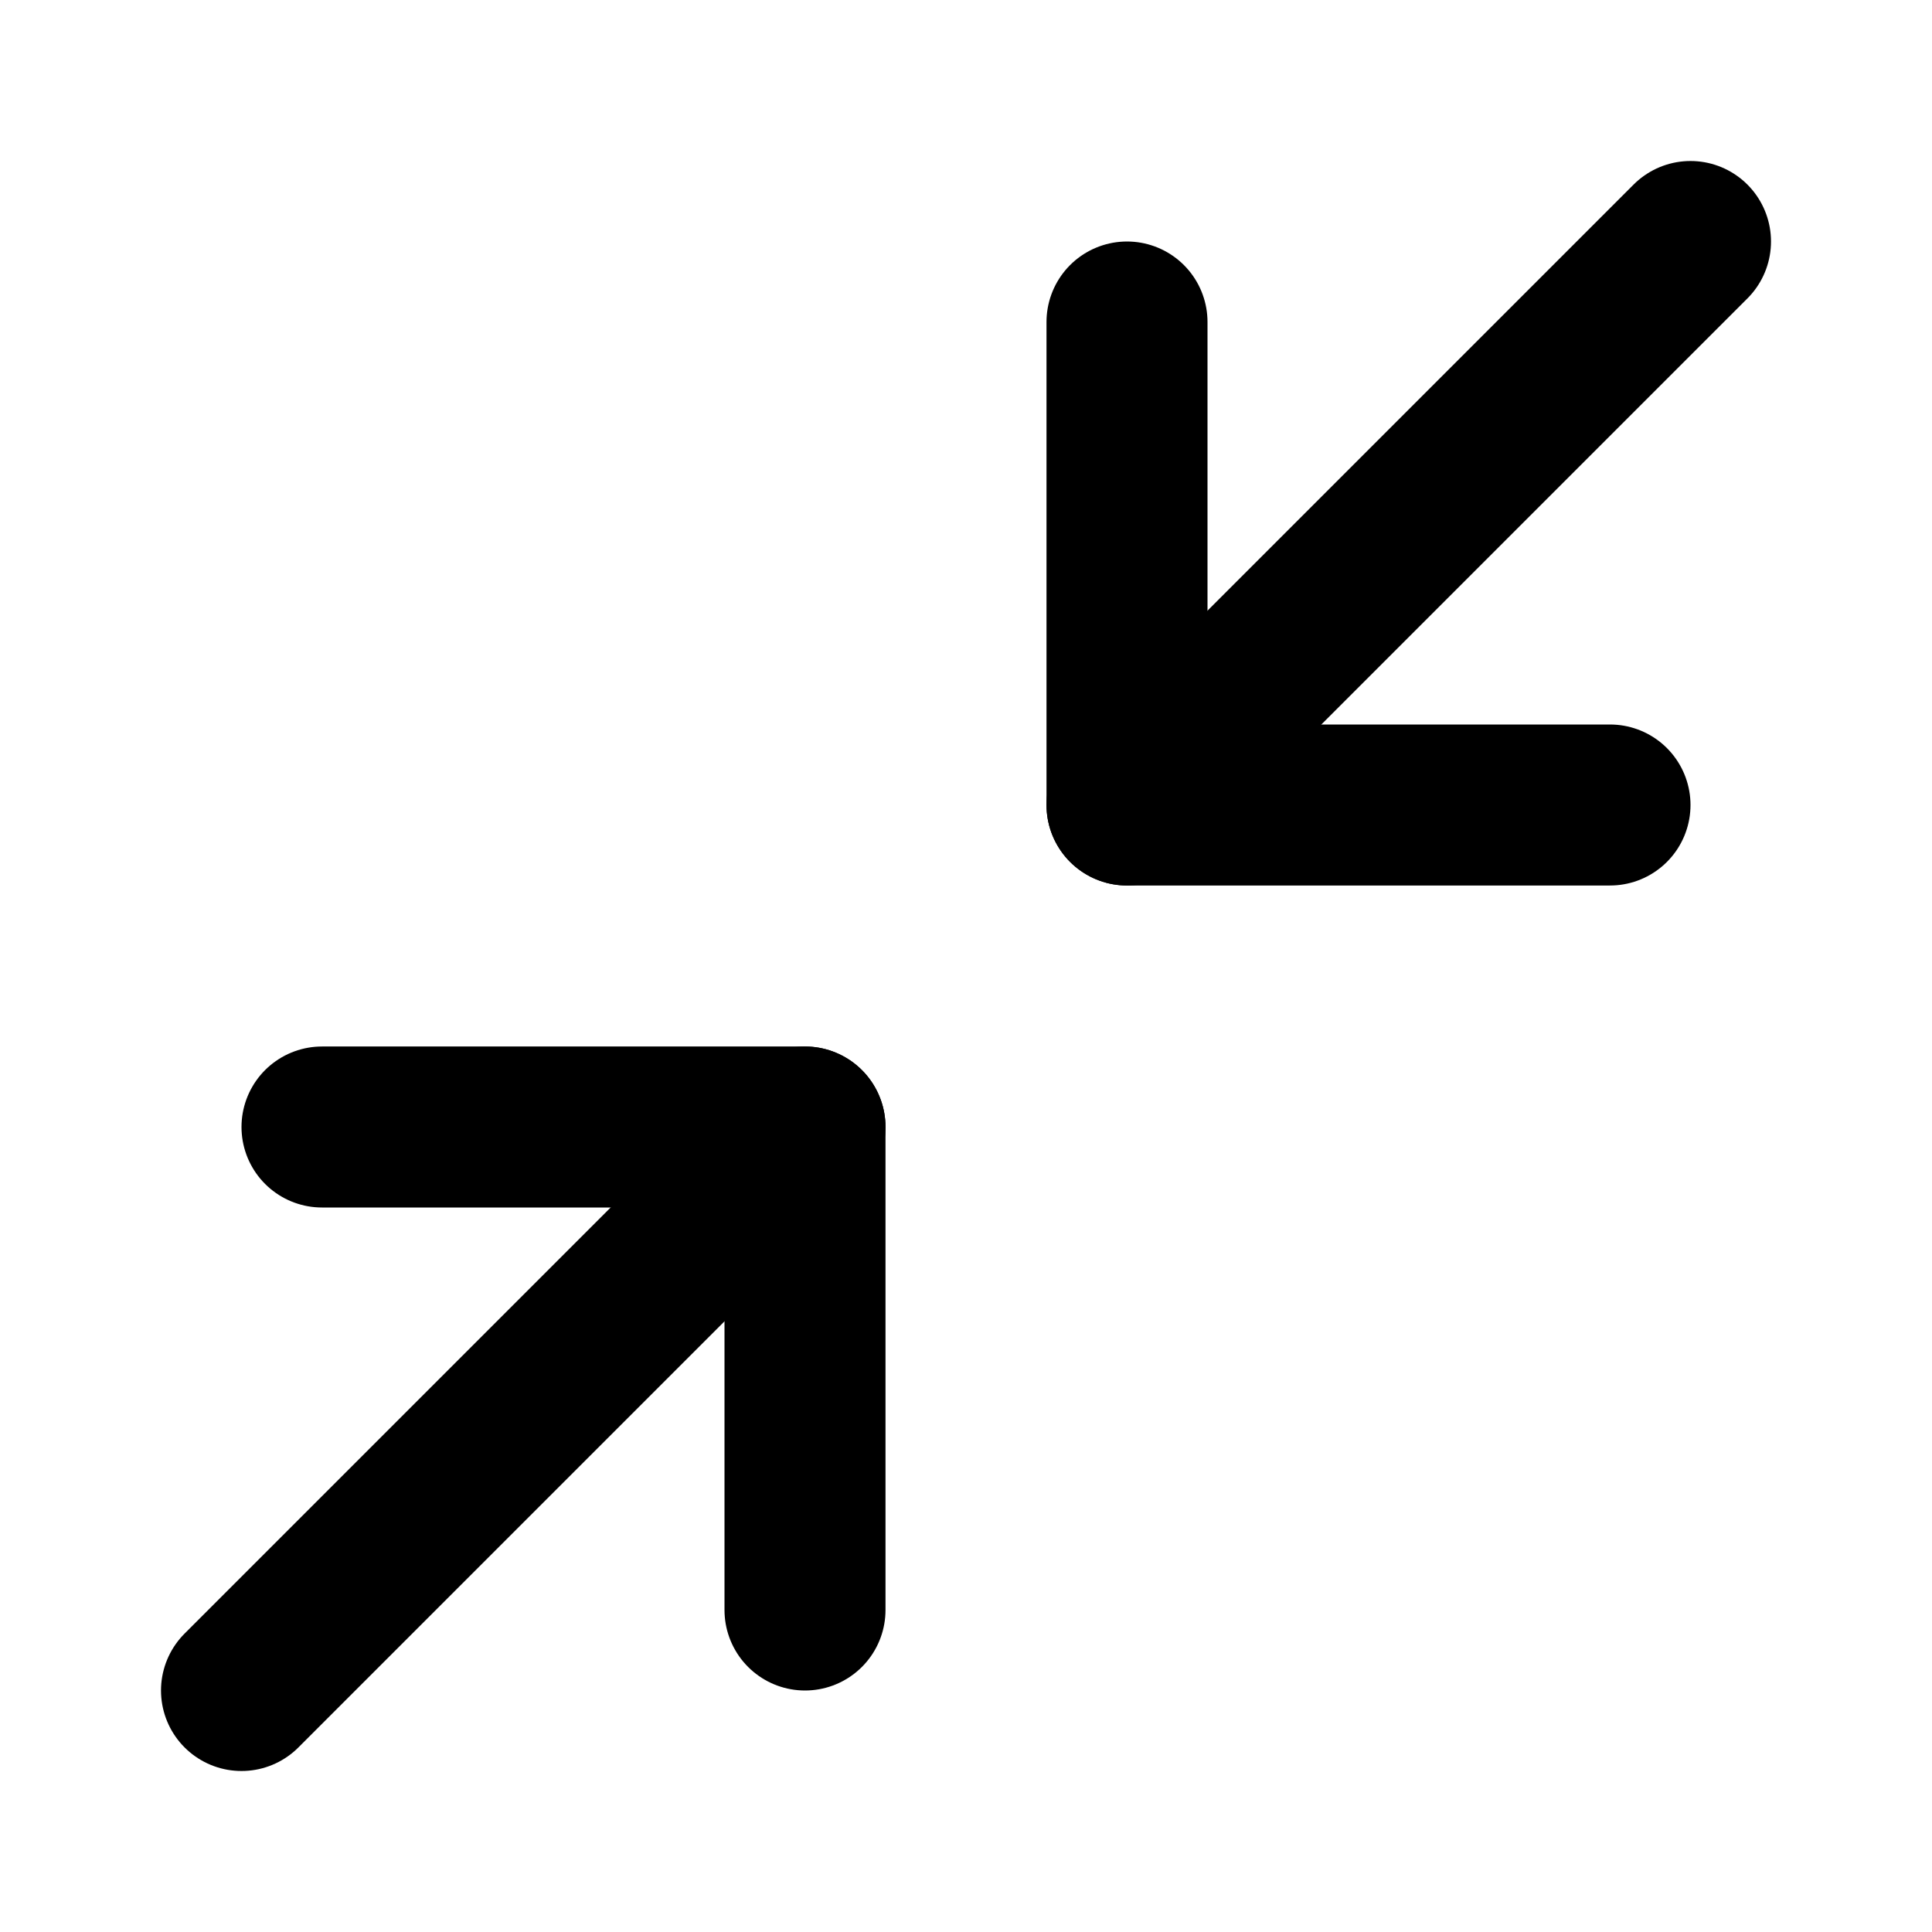
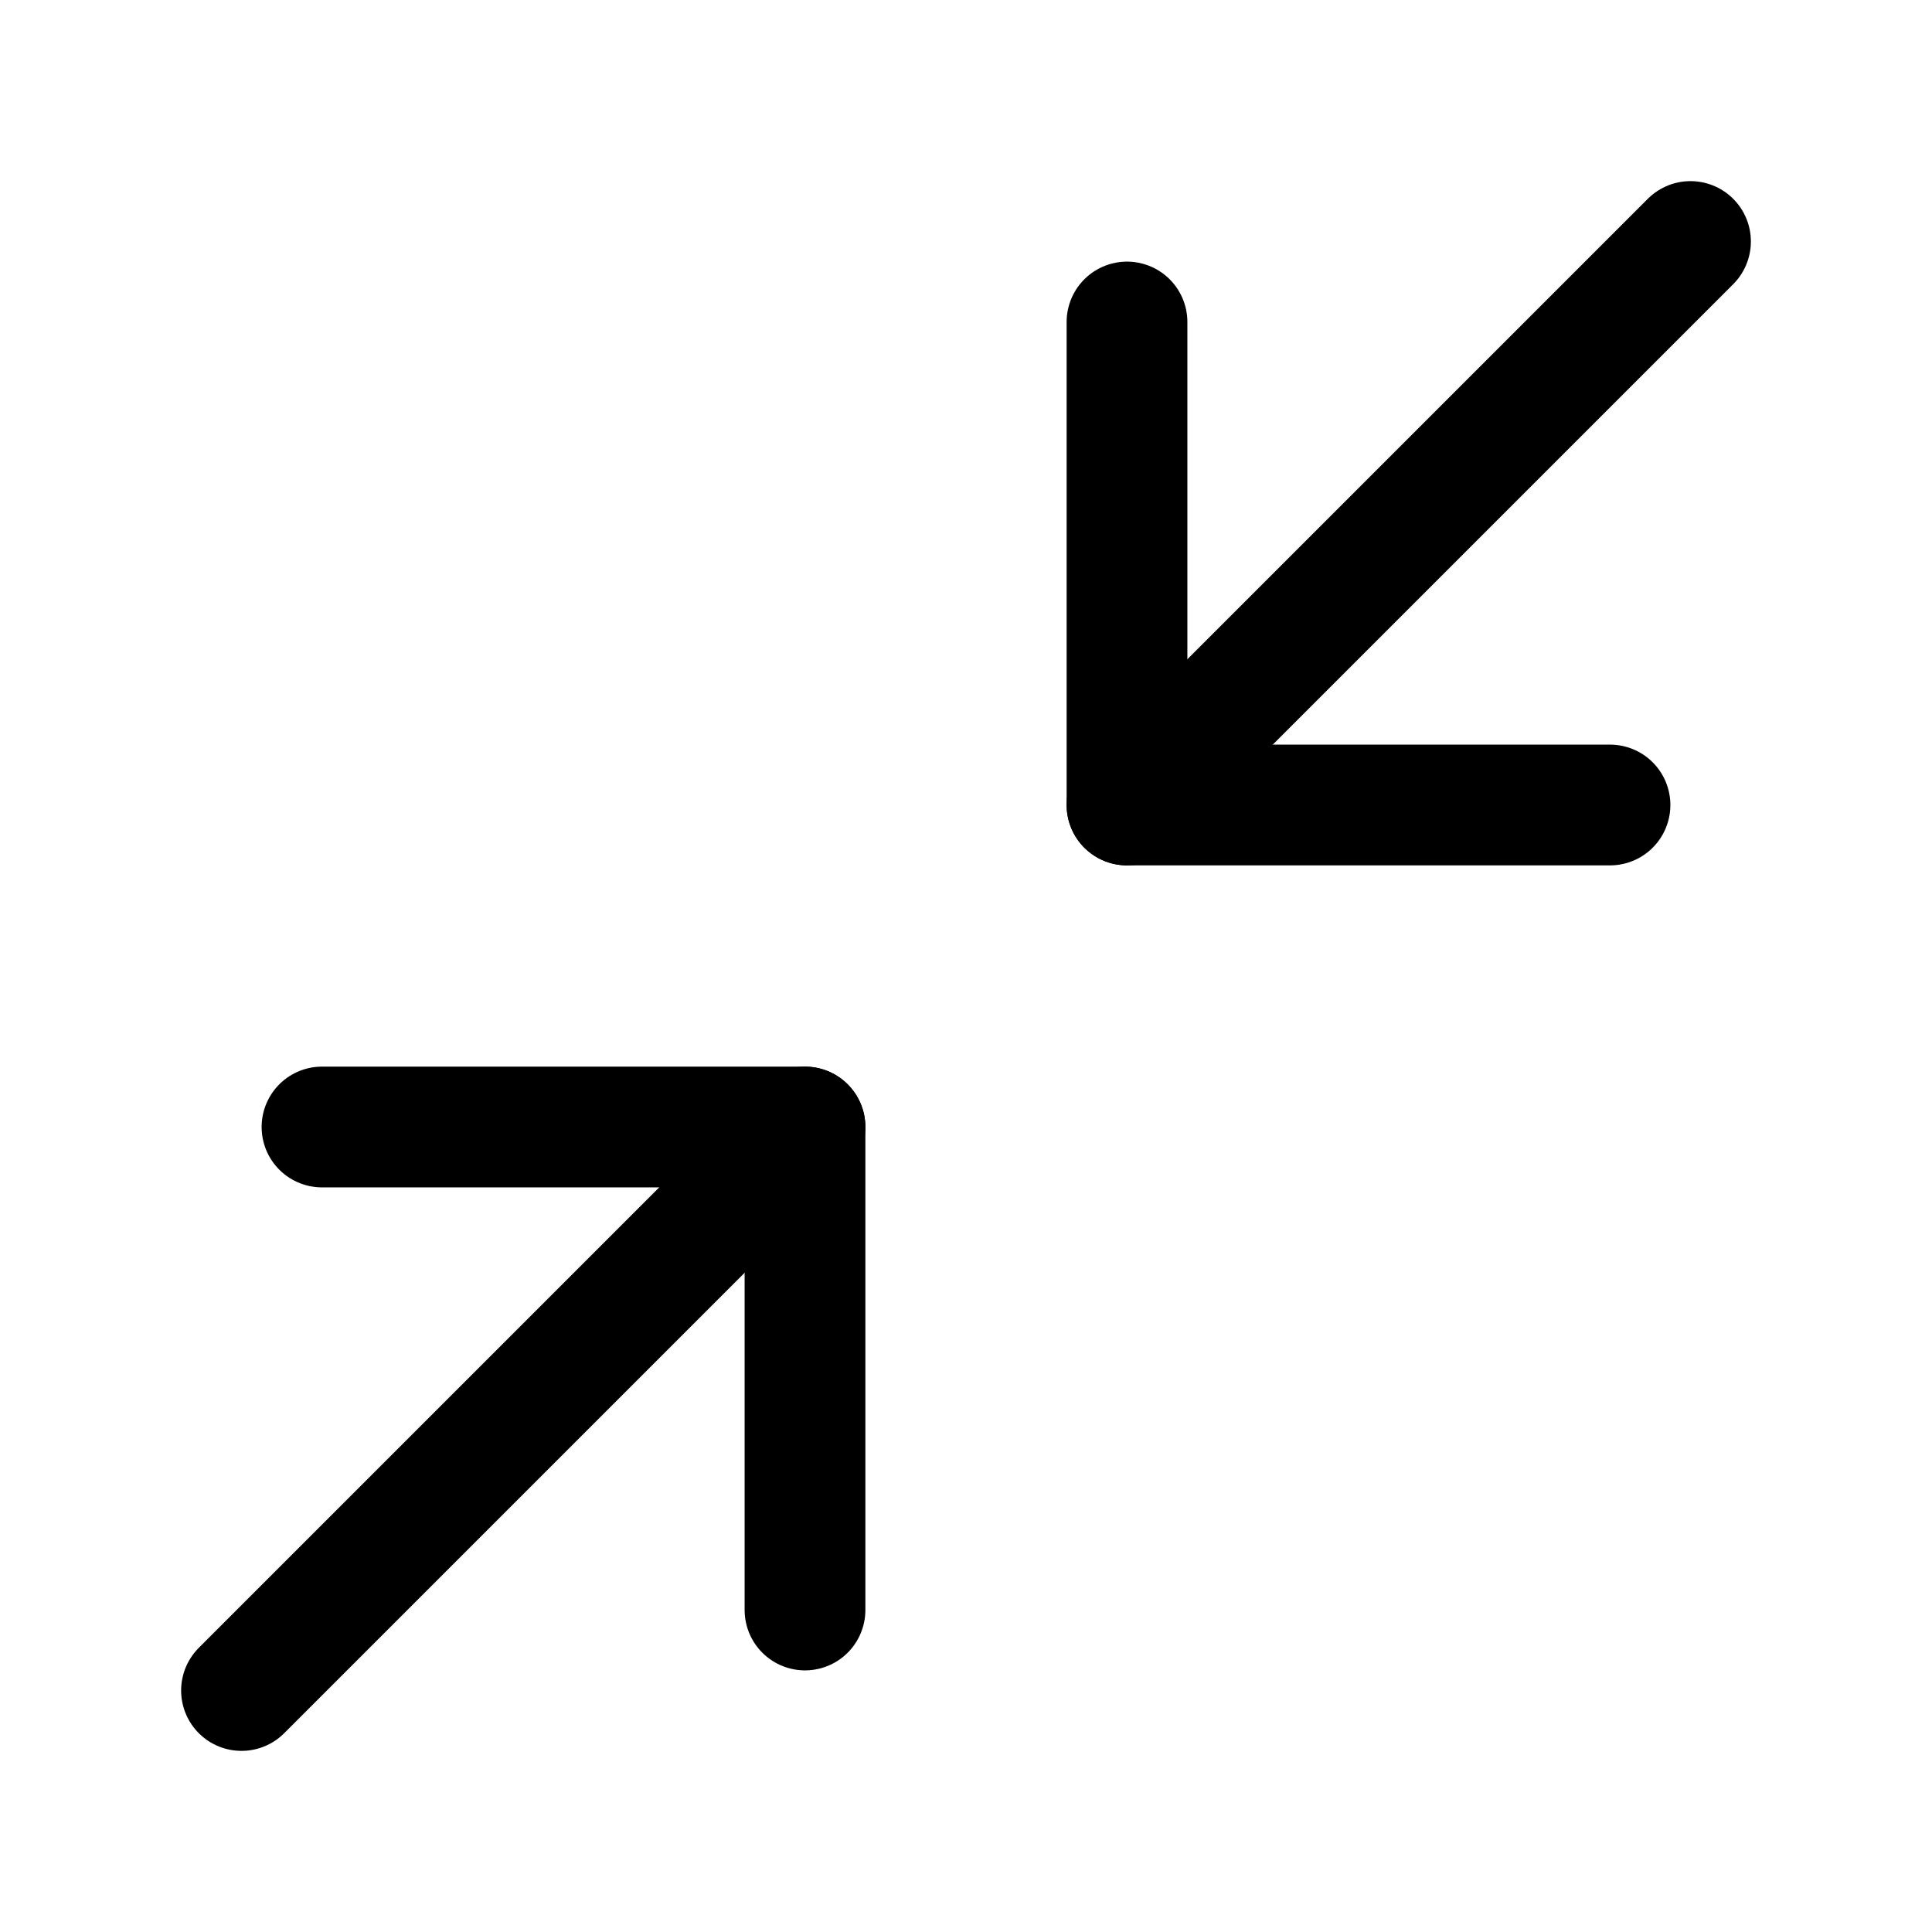
- <svg xmlns="http://www.w3.org/2000/svg" width="24" height="24" viewBox="0 0 24 24" fill="none" stroke="currentColor" stroke-width="2" stroke-linecap="round" stroke-linejoin="round">
+ <svg xmlns="http://www.w3.org/2000/svg" width="24" height="24" viewBox="0 0 24 24" fill="none" stroke="currentColor" stroke-width="1.5" stroke-linecap="round" stroke-linejoin="round">
  <path d="m14 10 7-7" />
  <path d="M20 10h-6V4" />
  <path d="m3 21 7-7" />
  <path d="M4 14h6v6" />
</svg>
